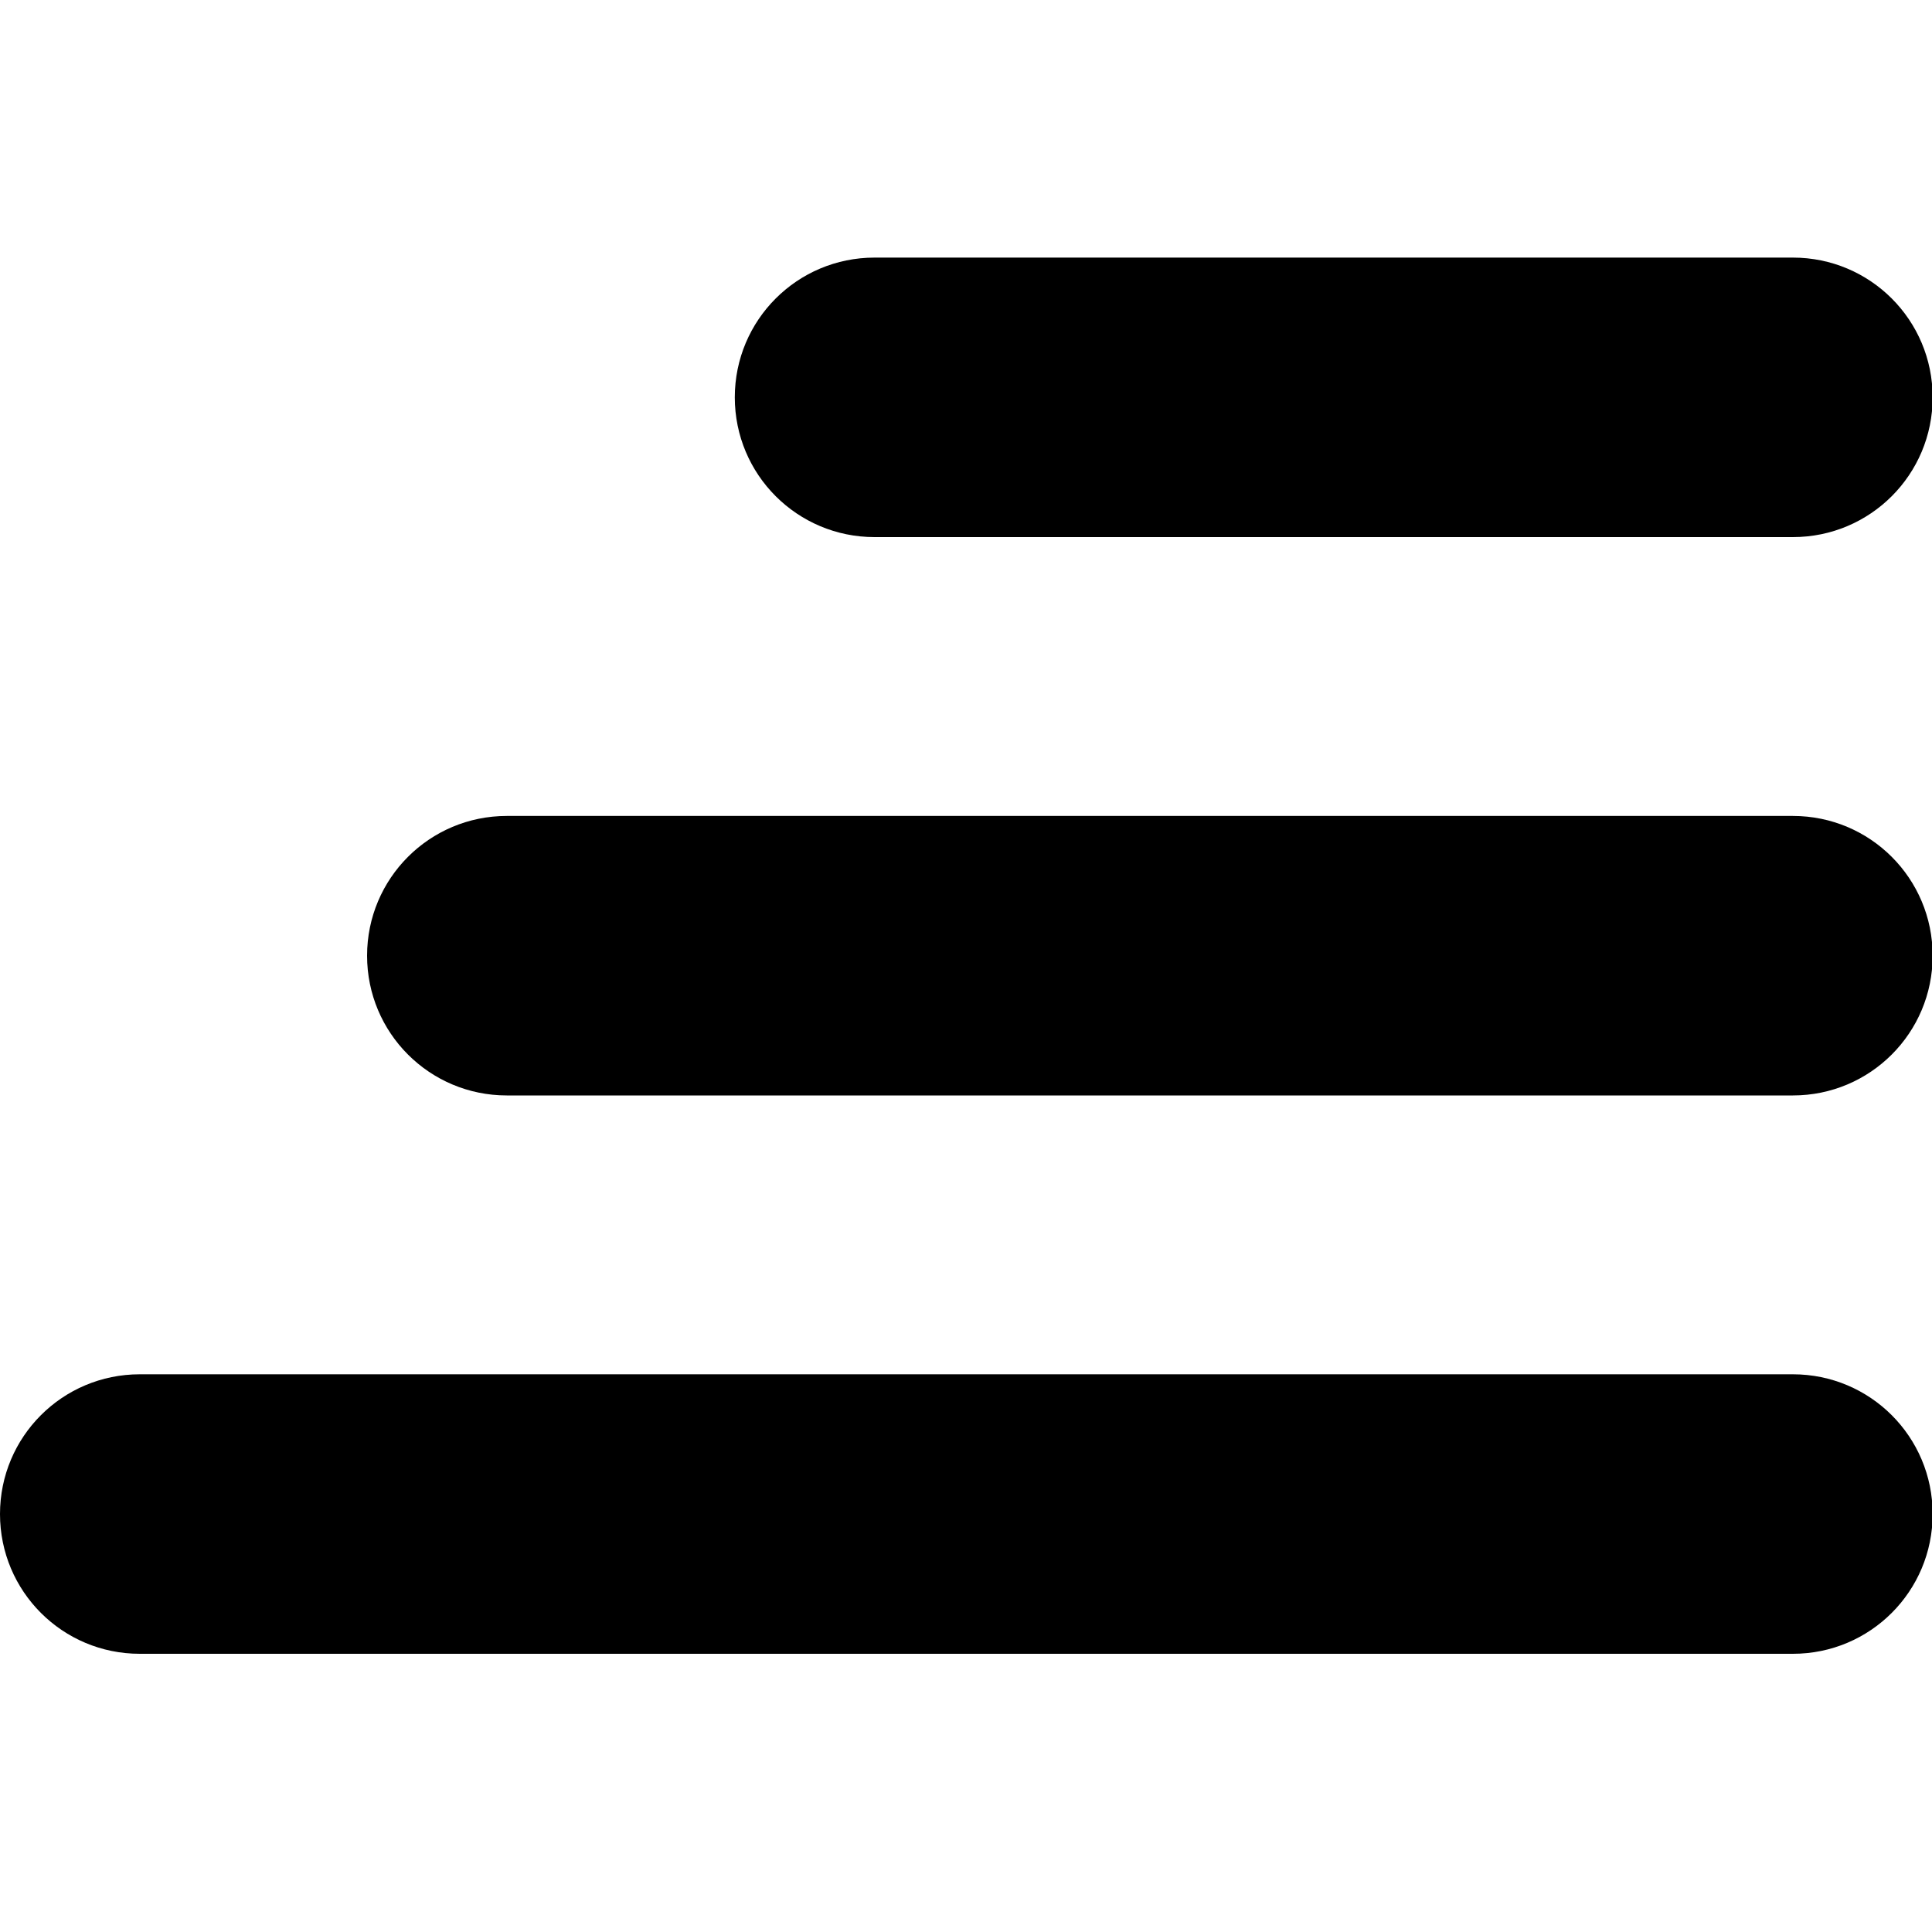
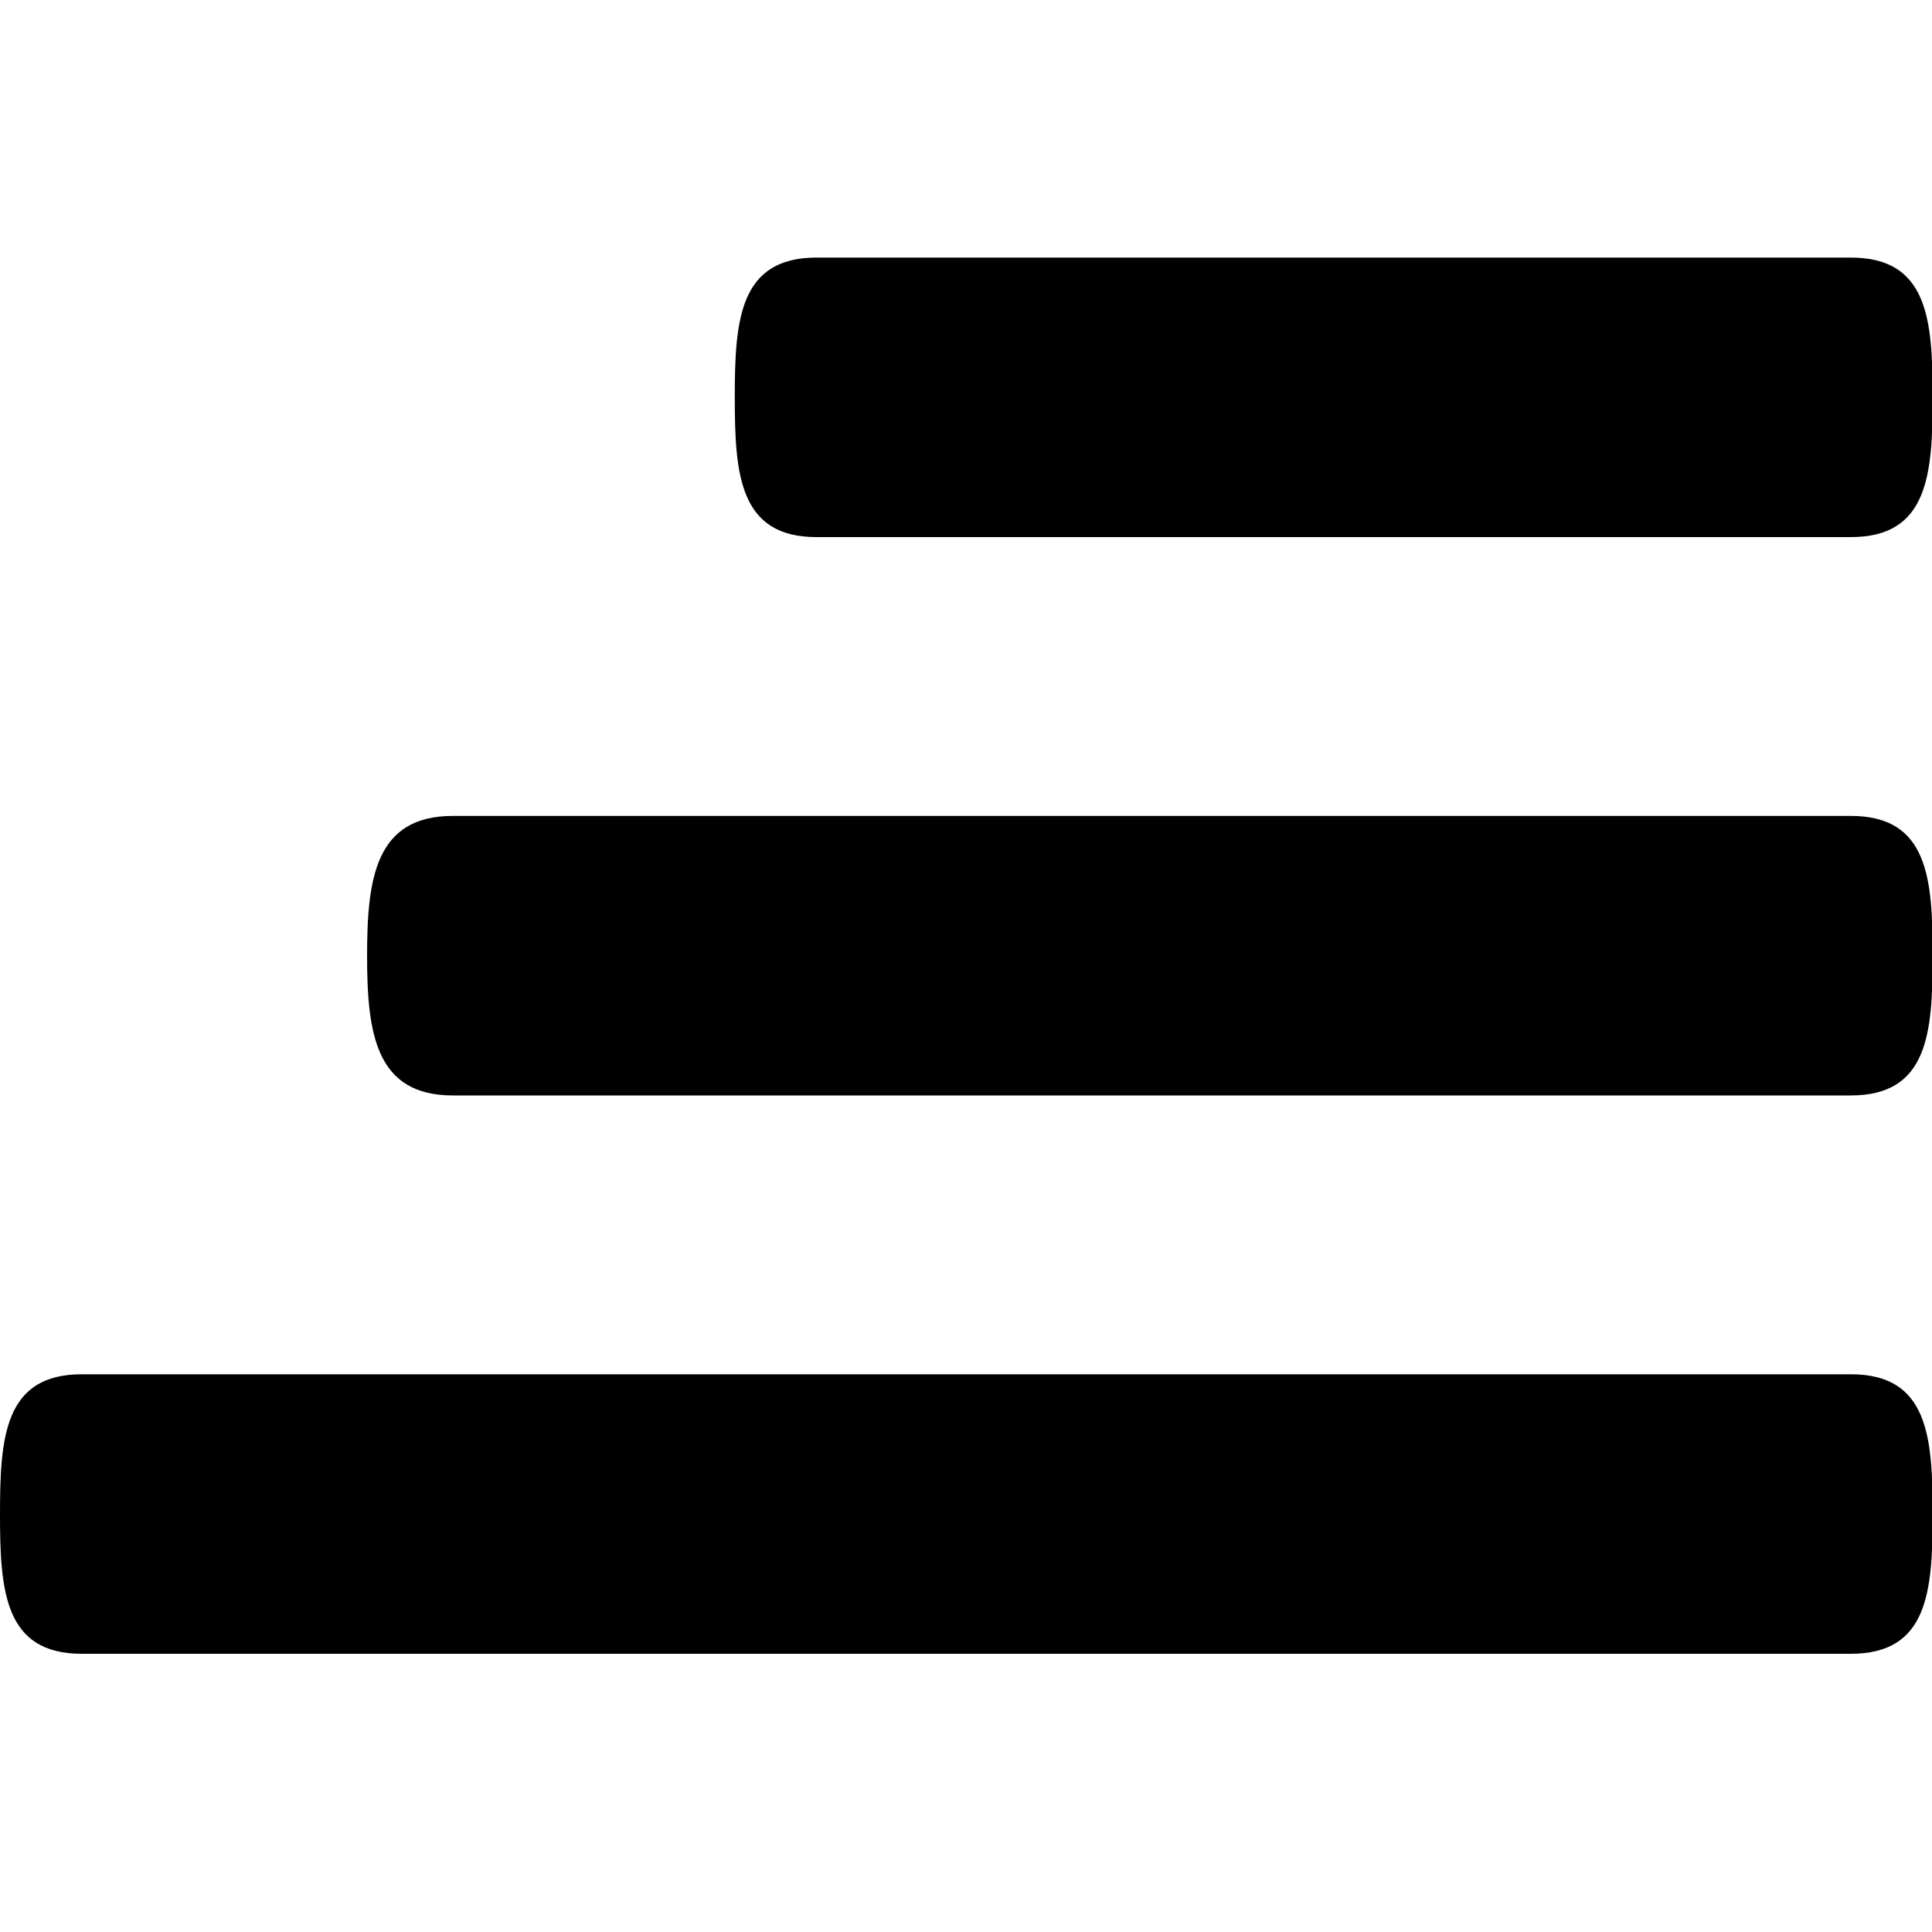
- <svg xmlns="http://www.w3.org/2000/svg" version="1.1" x="0px" y="0px" viewBox="0 0 300 300" style="enable-background:new 0 0 300 300;" xml:space="preserve">
-   <g class="menu-bars">
-     <path d="M278.4,83.4H135.8c-12,0-21.7-9.7-21.7-21.7S123.8,40,135.8,40h142.6c12,0,21.7,9.7,21.7,21.7S290.4,83.4,278.4,83.4z" />
-     <path d="M278.4,170.1H78.7c-12,0-21.7-9.7-21.7-21.7c0-12,9.7-21.7,21.7-21.7h199.7c12,0,21.7,9.7,21.7,21.7C300.1,160.4,290.4,170.1,278.4,170.1z" />
-     <path d="M278.4,256.8H21.7c-12,0-21.7-9.7-21.7-21.7s9.7-21.7,21.7-21.7h256.7c12,0,21.7,9.7,21.7,21.7S290.4,256.8,278.4,256.8z" />
+ <svg xmlns="http://www.w3.org/2000/svg" version="1.1" x="0px" y="0px" viewBox="0 0 5000 5000" enable-background="new 0 0 5000 5000" xml:space="preserve">
+   <g>
+     <path d="M4790,1390H2113.3c-200,0-211.7-161.7-211.7-361.7s11.7-361.7,211.7-361.7H4790c200,0,211.7,161.7,211.7,361.7S4990,1390,4790,1390z" />
+     <path d="M4790,2835H1171.7c-200,0-221.7-161.7-221.7-361.7s21.7-361.7,221.7-361.7H4790c200,0,211.7,161.7,211.7,361.7C5001.7,2673.3,4990,2835,4790,2835z" />
+     <path d="M4790,4280H211.7C11.7,4280,0,4118.3,0,3918.3s11.7-361.7,211.7-361.7H4790c200,0,211.7,161.7,211.7,361.7S4990,4280,4790,4280z" />
  </g>
</svg>
